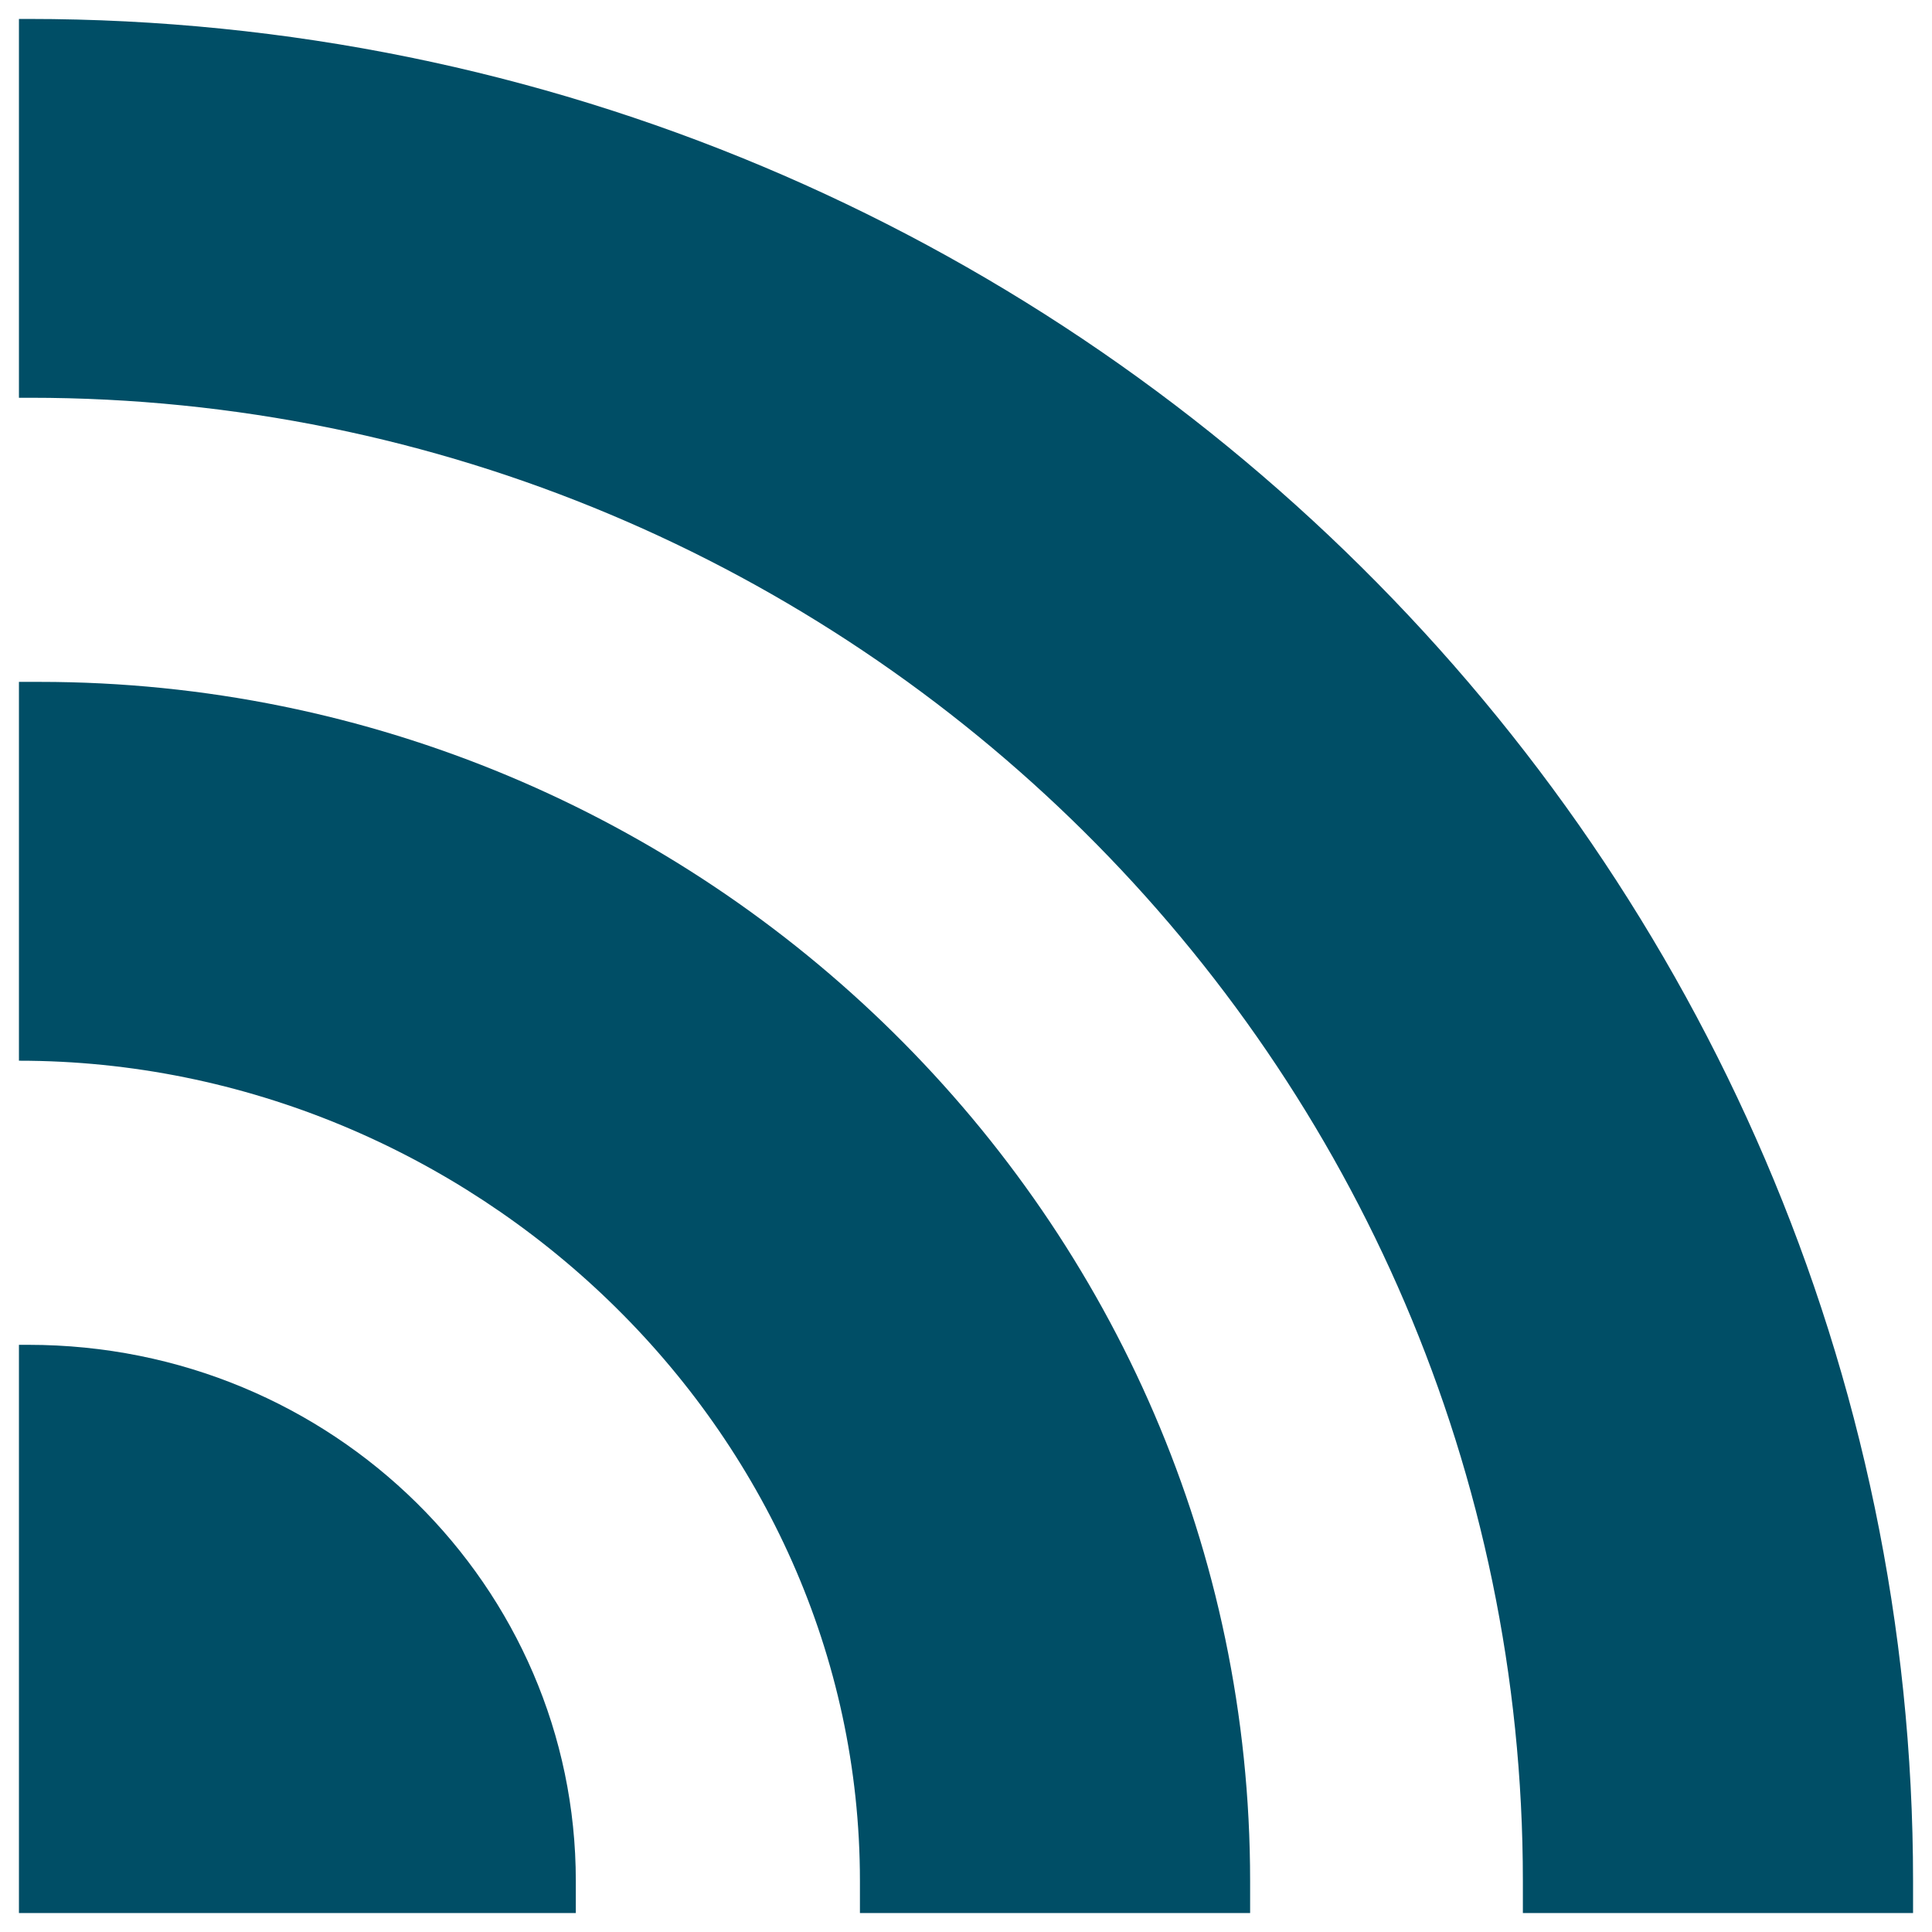
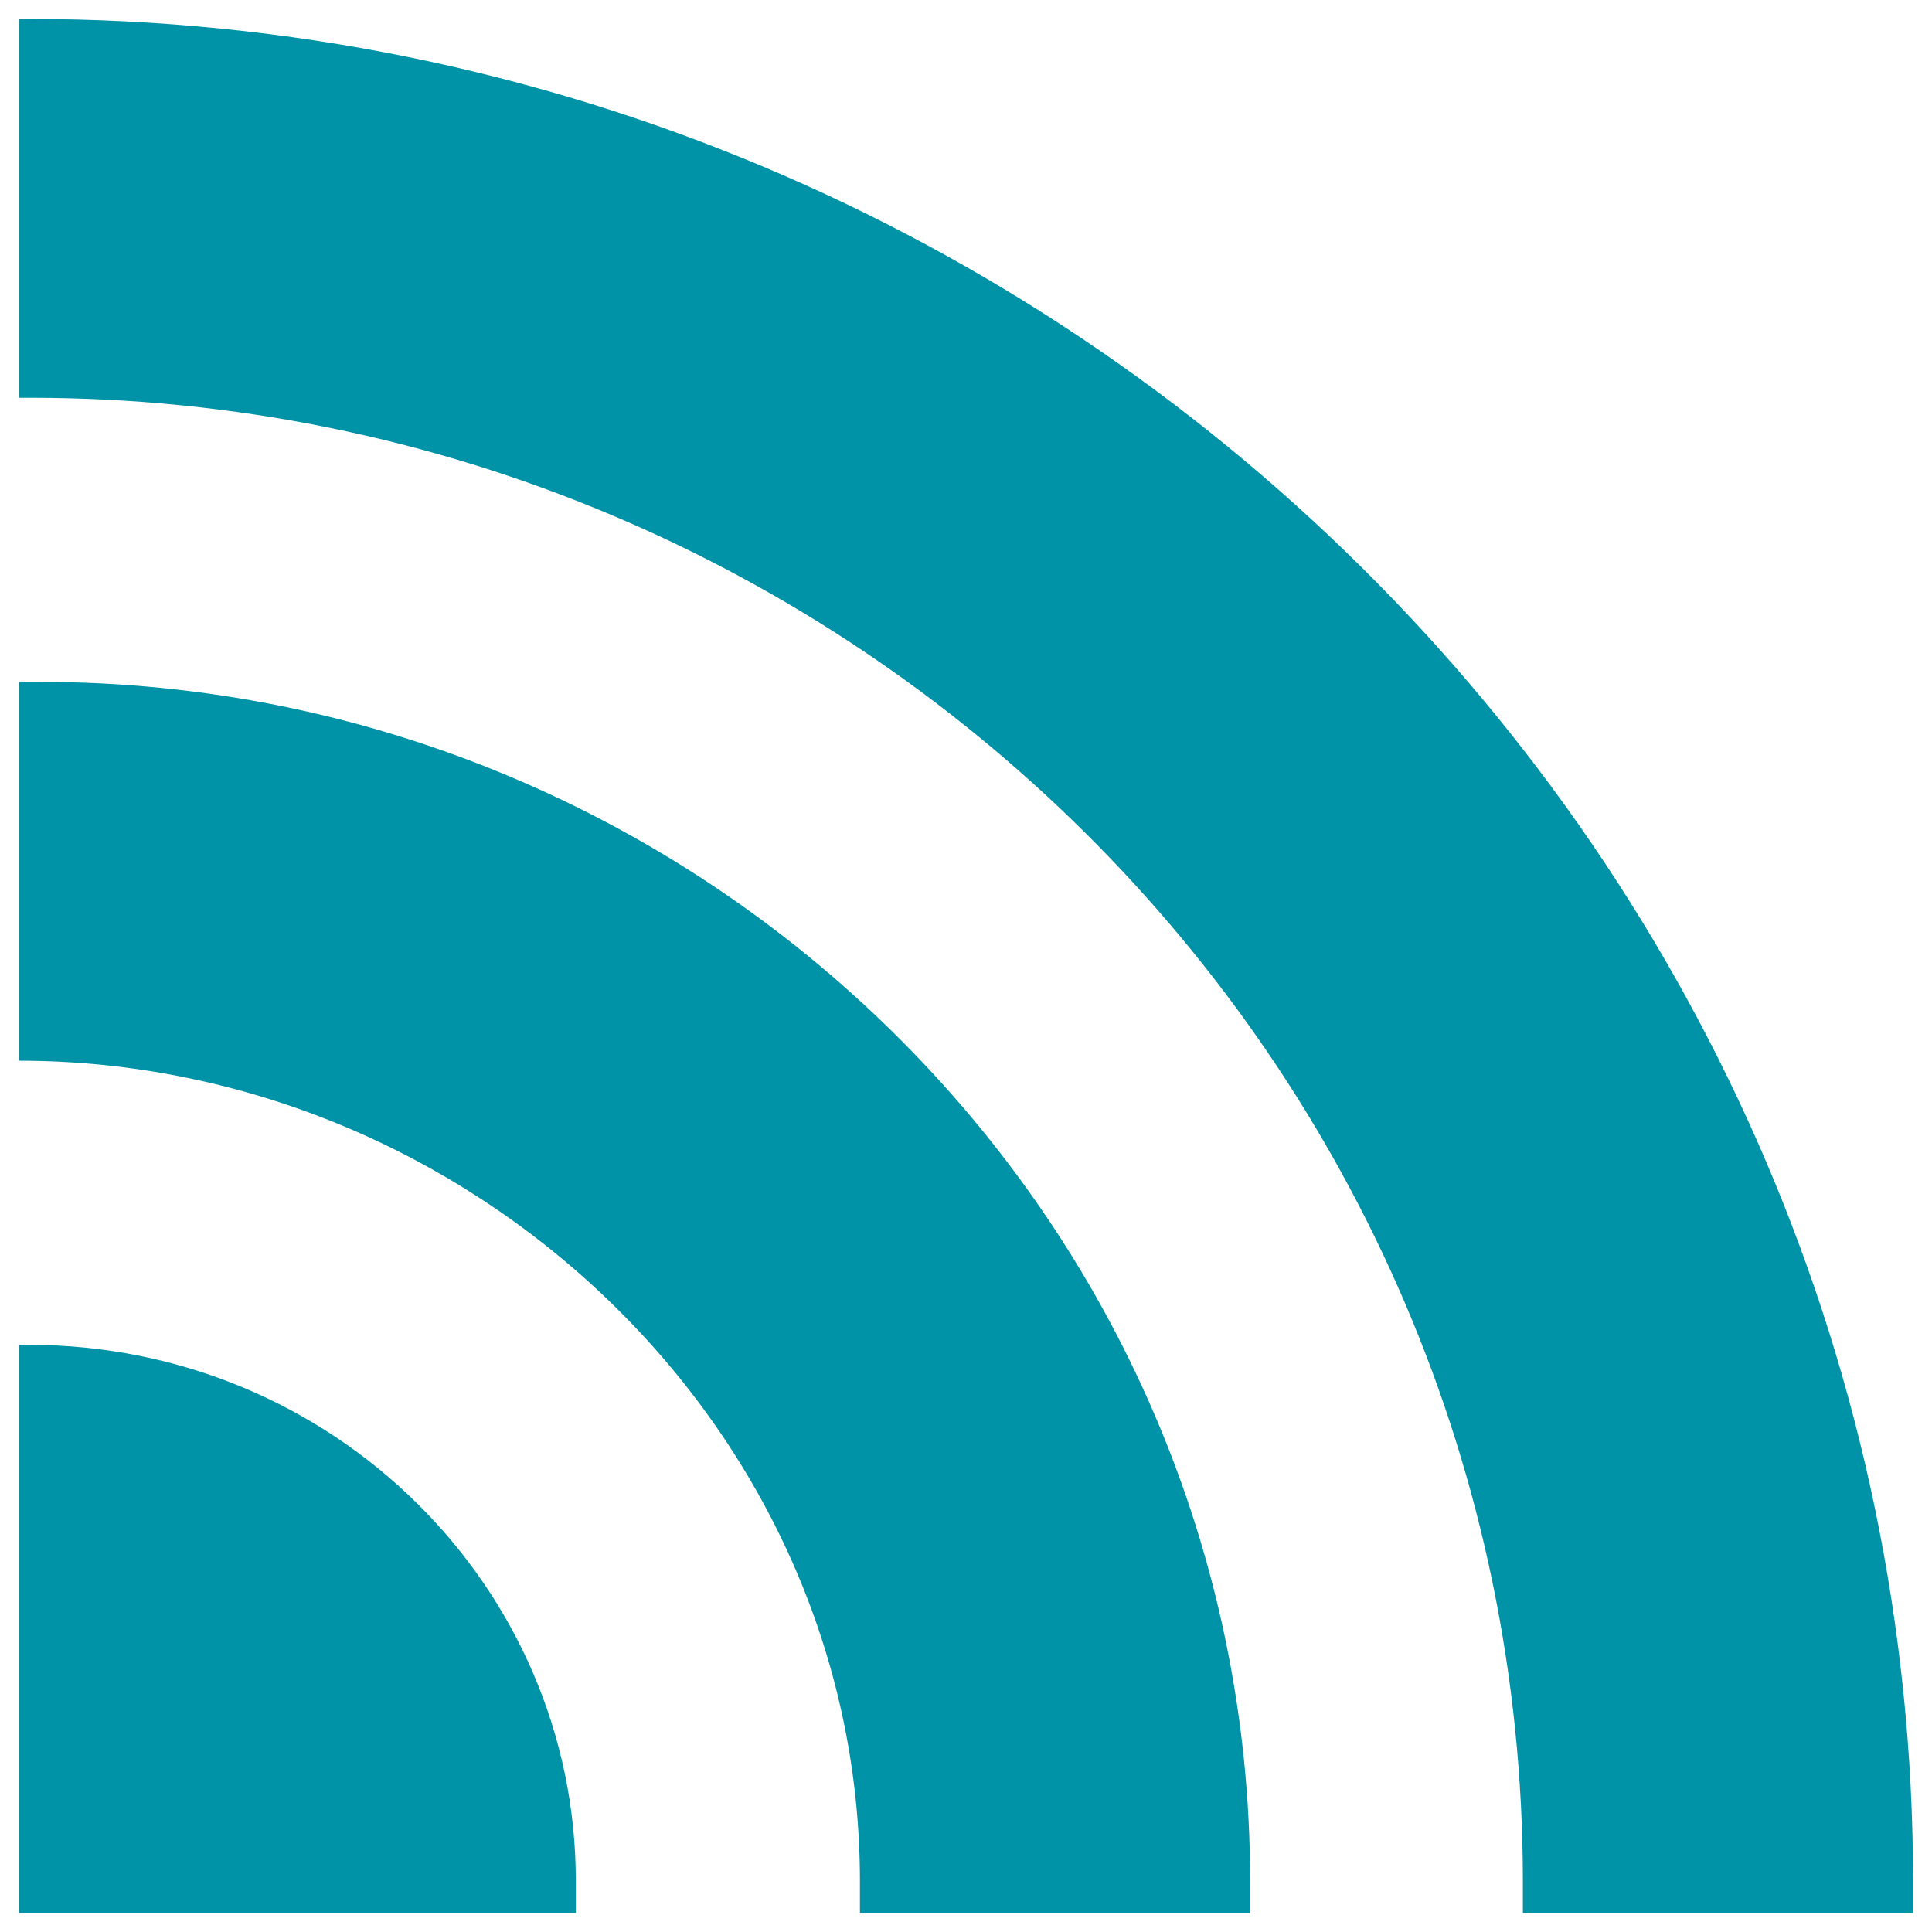
<svg xmlns="http://www.w3.org/2000/svg" version="1.1" id="Layer_1" x="0px" y="0px" viewBox="0 0 102 102" enable-background="new 0 0 102 102" xml:space="preserve">
  <g>
-     <path fill="#004E66" d="M30.4,101c0-0.6,0-1.1,0-1.7C30.4,83.8,17.6,71,1.5,71H1v30H30.4z" />
-     <path fill="#004E66" d="M1,56c23.9,0,44.4,19.4,44.4,43.3c0,0.6,0,1.1,0,1.7H66c0-0.6,0-1.1,0-1.7C66,64.3,37.1,36,2.1,36H1V56   C1,56.2,1,56,1,56z" />
-     <path fill="#004E66" d="M1.6,21c43.3,0,78.8,35,78.8,78.3c0,0.6,0,1.1,0,1.7H101c0-0.6,0-1.1,0-1.7C101,45.4,56.5,1,1.5,1H1v20   C1,21,1.6,21,1.6,21z" />
+     <path fill="#0093A7" d="M30.4,101c0-0.6,0-1.1,0-1.7C30.4,83.8,17.6,71,1.5,71H1v30H30.4z" />
+     <path fill="#0093A7" d="M1,56c23.9,0,44.4,19.4,44.4,43.3c0,0.6,0,1.1,0,1.7H66c0-0.6,0-1.1,0-1.7C66,64.3,37.1,36,2.1,36H1V56   C1,56.2,1,56,1,56z" />
+     <path fill="#0093A7" d="M1.6,21c43.3,0,78.8,35,78.8,78.3c0,0.6,0,1.1,0,1.7H101c0-0.6,0-1.1,0-1.7C101,45.4,56.5,1,1.5,1H1v20H1.6   z" />
  </g>
</svg>
